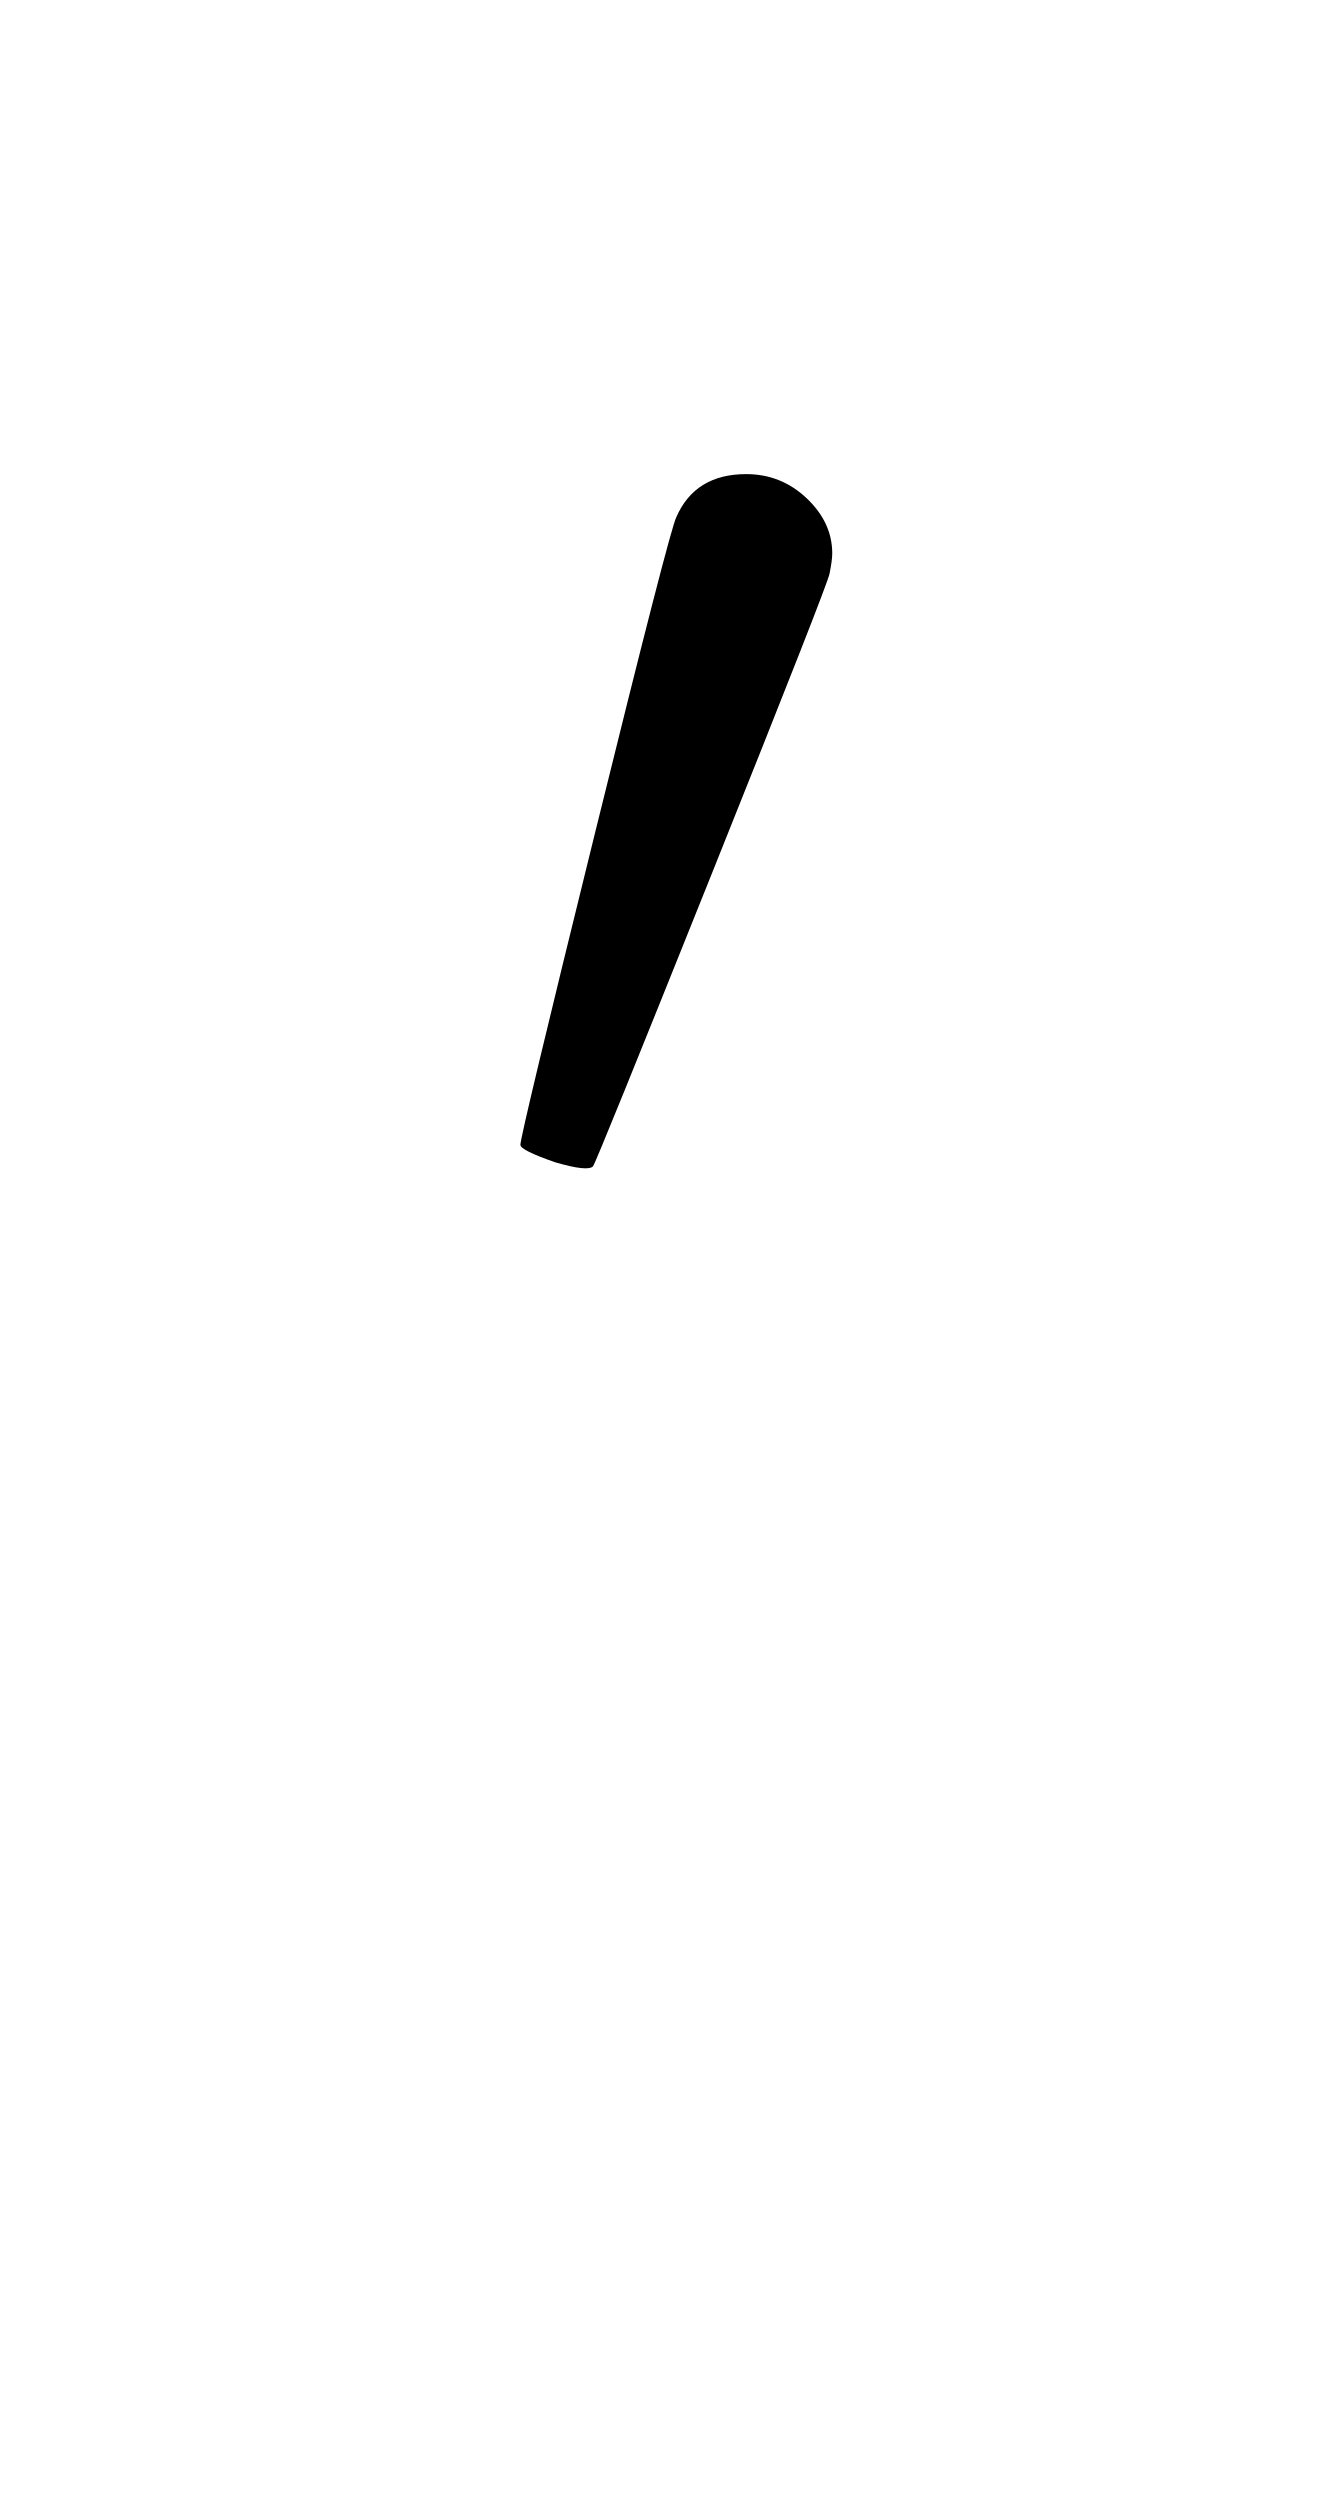
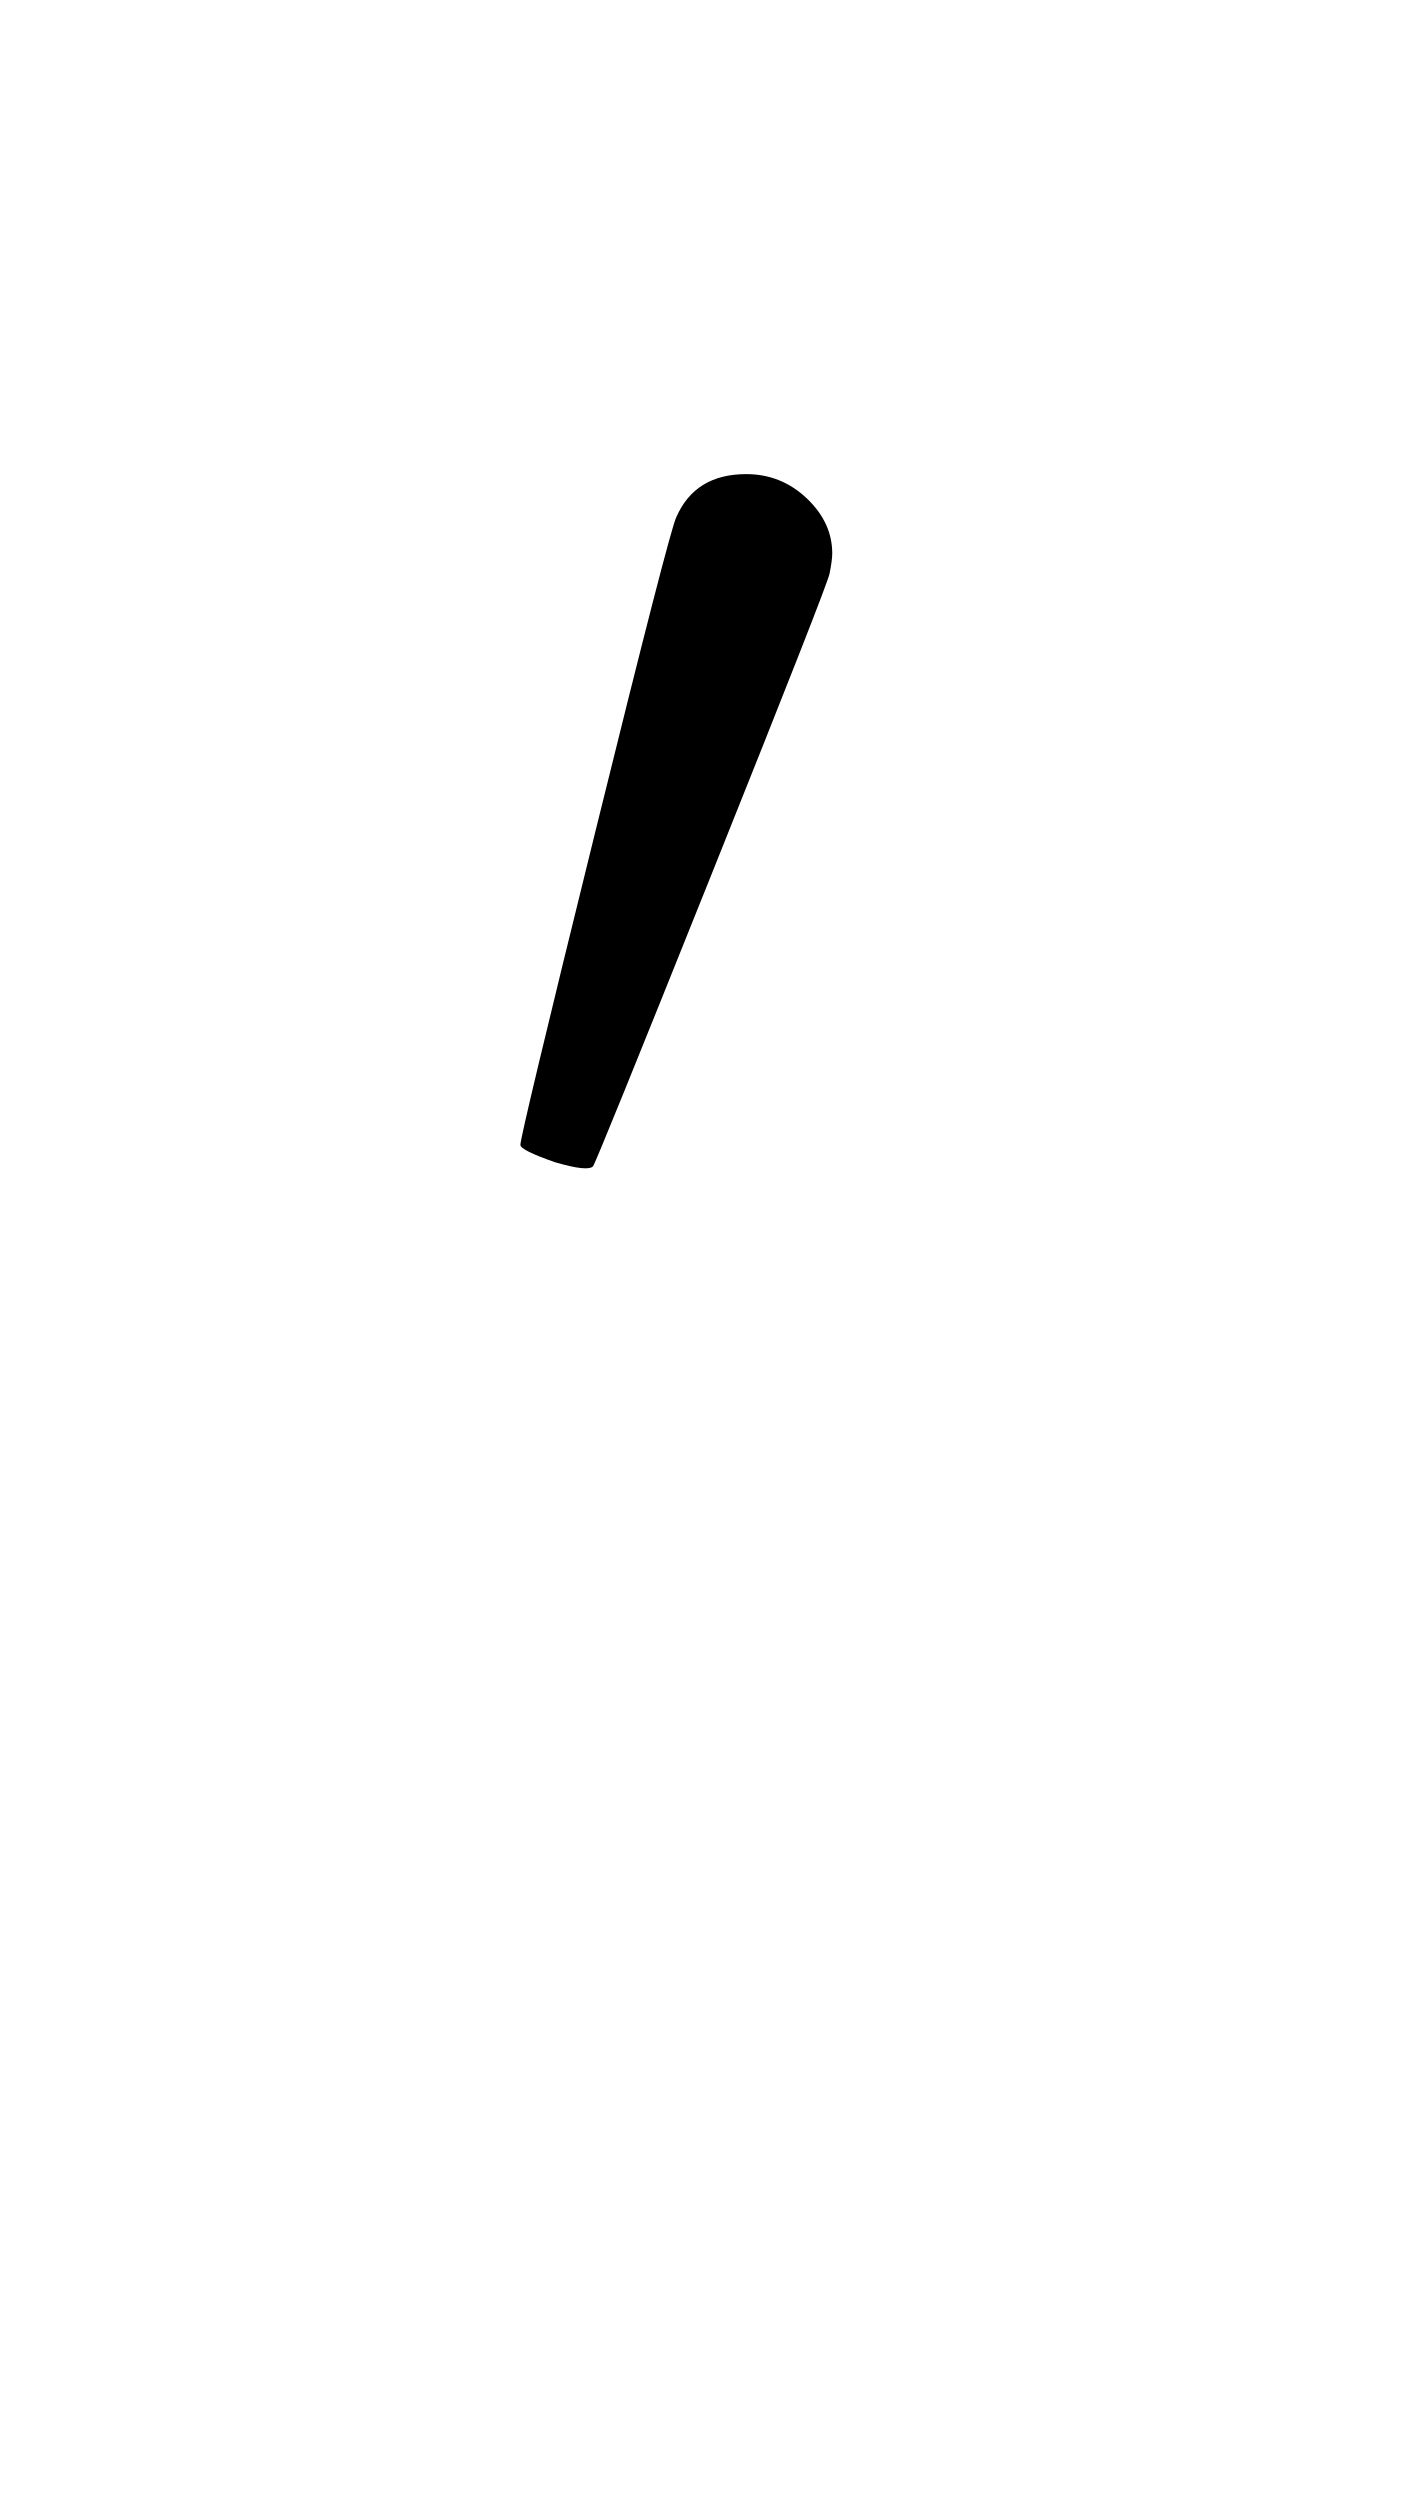
- <svg xmlns="http://www.w3.org/2000/svg" viewBox="0 0 27.7 52.076" width="27.7" height="52.076">
+ <svg xmlns="http://www.w3.org/2000/svg" viewBox="0 0 29.7 52.076" width="29.7" height="52.076">
  <path d="M15.544 9.876 Q16.272 9.876 16.804 10.38 Q17.336 10.884 17.336 11.528 Q17.336 11.668 17.28 11.948 Q17.252 12.144 14.83 18.192 Q12.408 24.24 12.352 24.296 Q12.24 24.408 11.568 24.212 Q10.84 23.96 10.84 23.848 Q10.84 23.652 12.394 17.352 Q13.948 11.052 14.088 10.772 Q14.48 9.876 15.544 9.876 L15.544 9.876 Z" fill="rgba(0,0,0,1)" fill-rule="evenodd" stroke="none" />
</svg>
